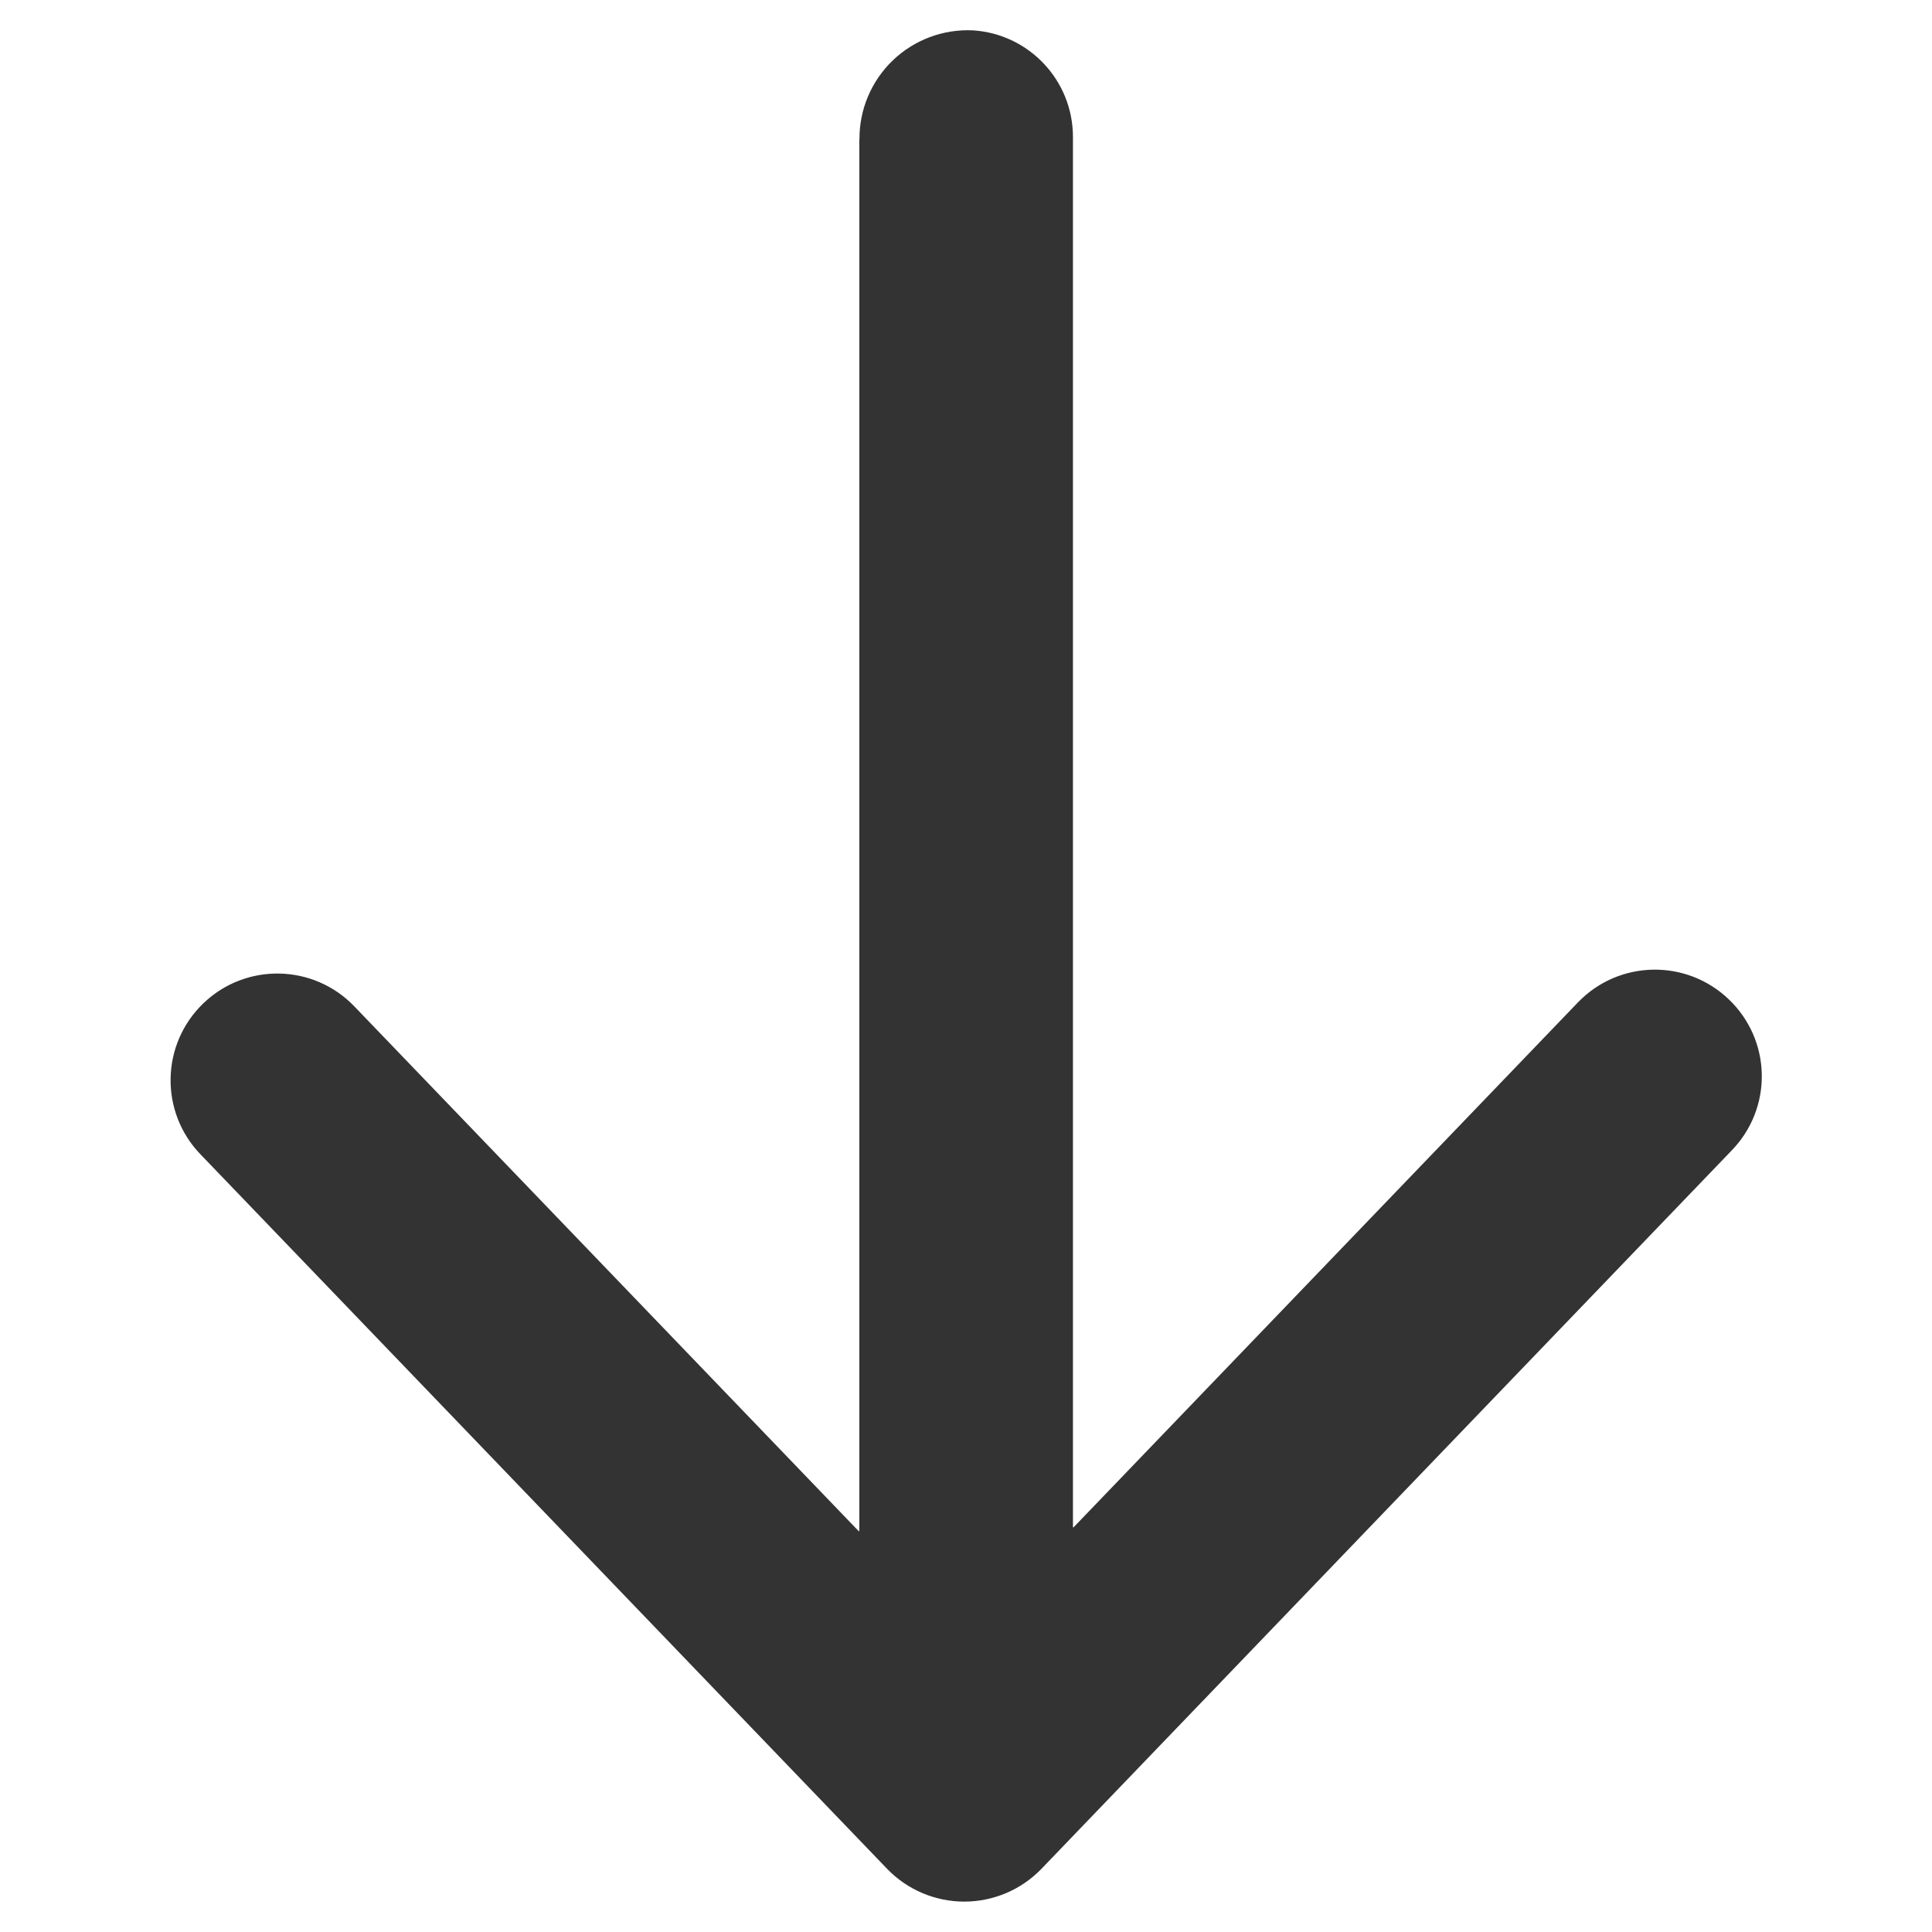
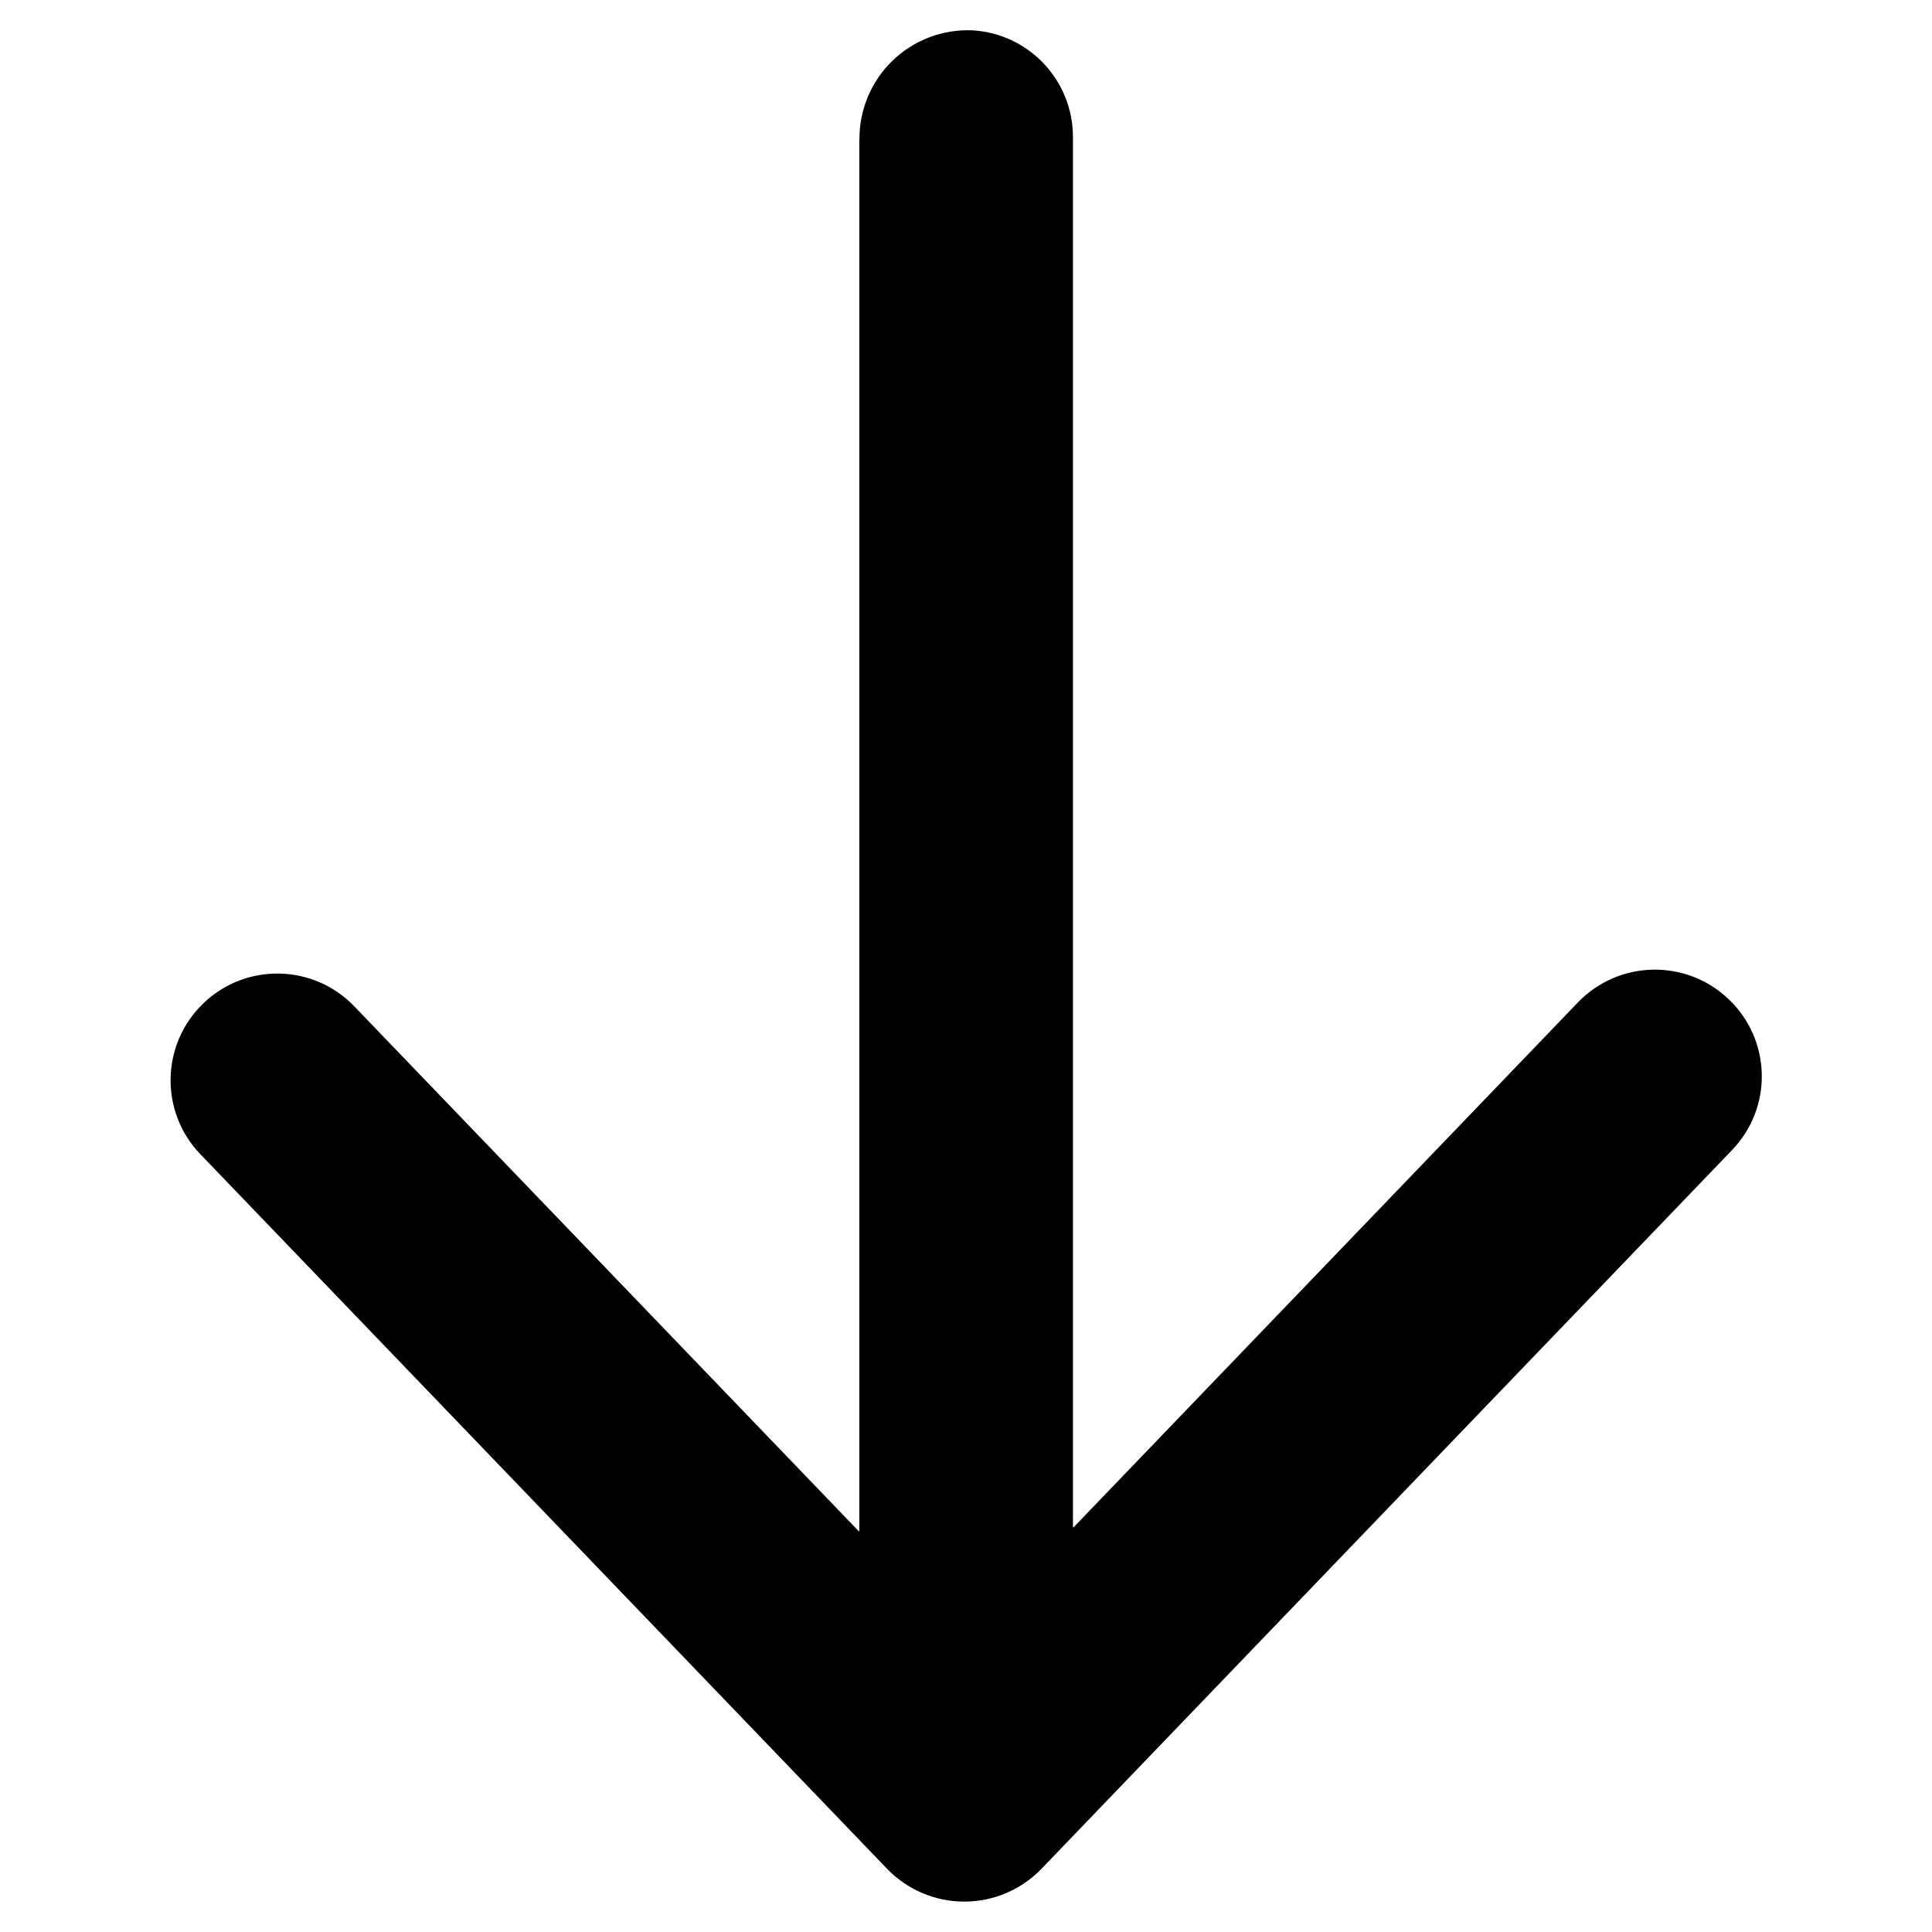
<svg xmlns="http://www.w3.org/2000/svg" class="icon" width="200px" height="200.00px" viewBox="0 0 1024 1024" version="1.1">
-   <path fill="#333333" d="M455.461 73.874v737.573c0 0.146-0.293 0.219-0.293 0.146L187.758 533.358A56.466 56.466 0 1 0 106.203 611.767l364.105 378.88a56.832 56.832 0 0 0 81.554 0l366.007-380.928a56.32 56.32 0 0 0-1.463-79.945 56.613 56.613 0 0 0-80.018 1.463l-267.41 278.309c-0.146 0.073-0.293 0-0.293-0.146V72.558A56.613 56.613 0 0 0 515.657 16.091a57.417 57.417 0 0 0-60.123 57.783z" />
+   <path d="M455.461 73.874v737.573c0 0.146-0.293 0.219-0.293 0.146L187.758 533.358A56.466 56.466 0 1 0 106.203 611.767l364.105 378.88a56.832 56.832 0 0 0 81.554 0l366.007-380.928a56.32 56.32 0 0 0-1.463-79.945 56.613 56.613 0 0 0-80.018 1.463l-267.41 278.309c-0.146 0.073-0.293 0-0.293-0.146V72.558A56.613 56.613 0 0 0 515.657 16.091a57.417 57.417 0 0 0-60.123 57.783z" />
</svg>
